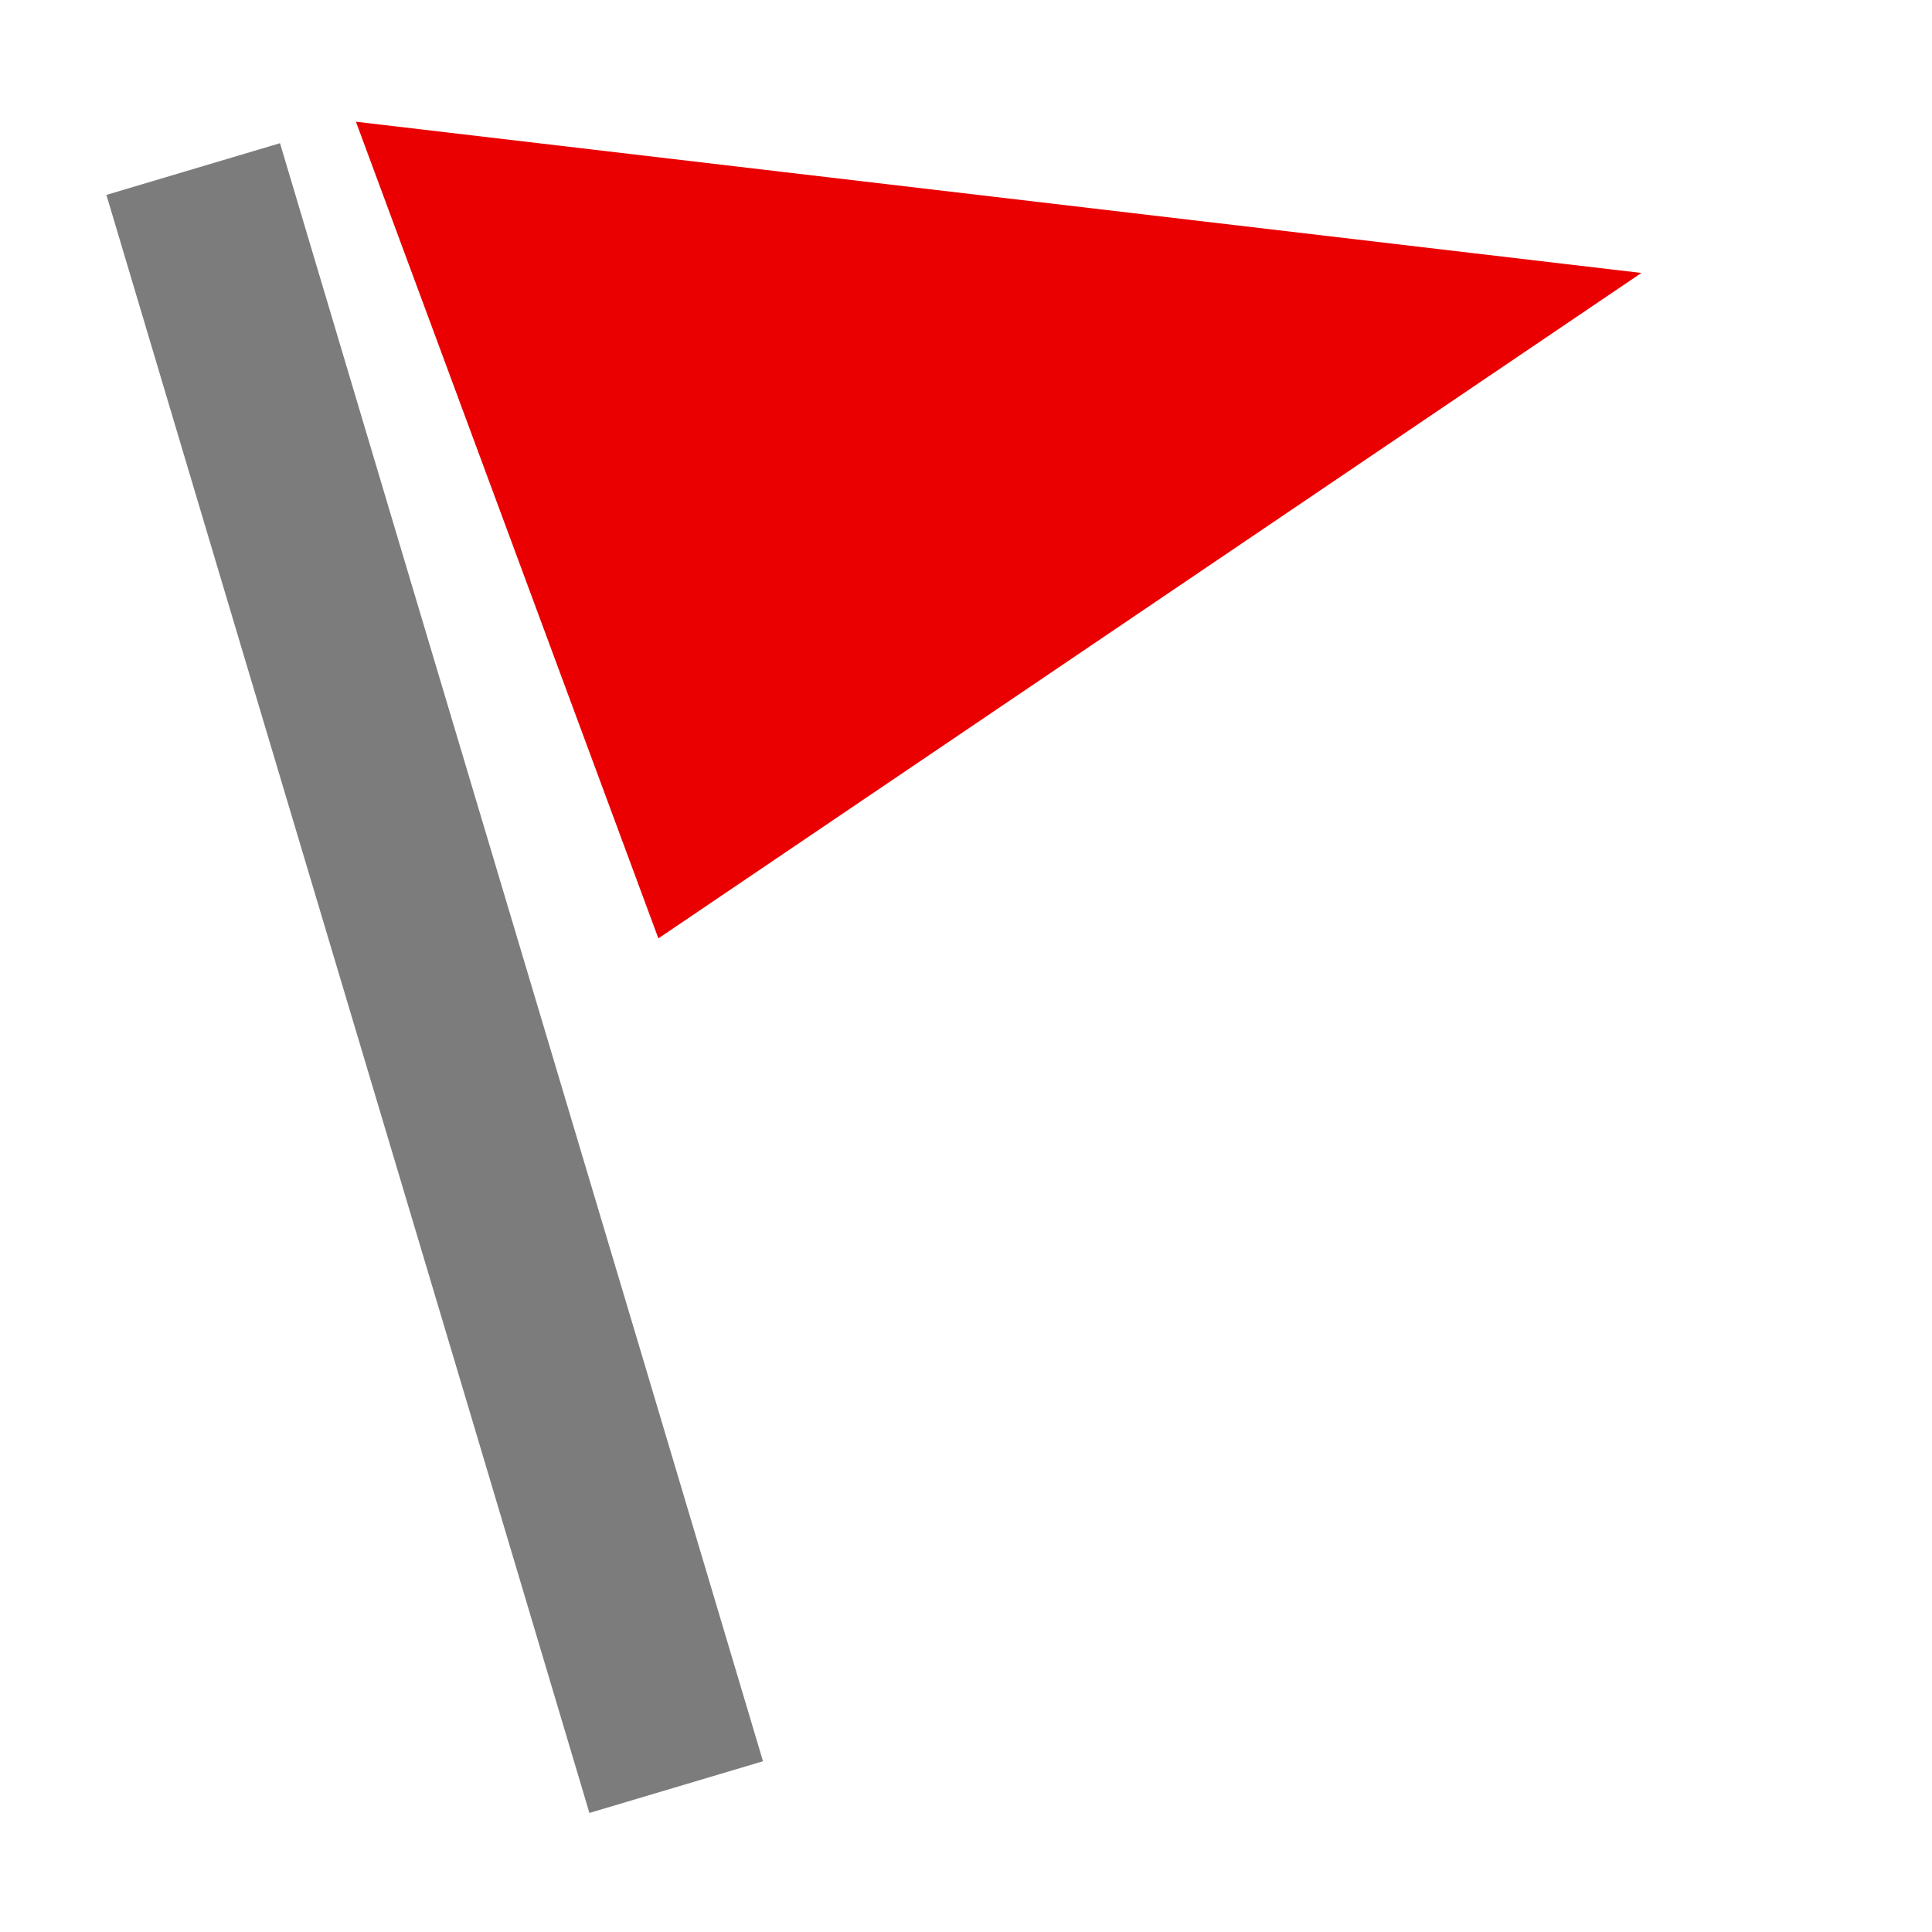
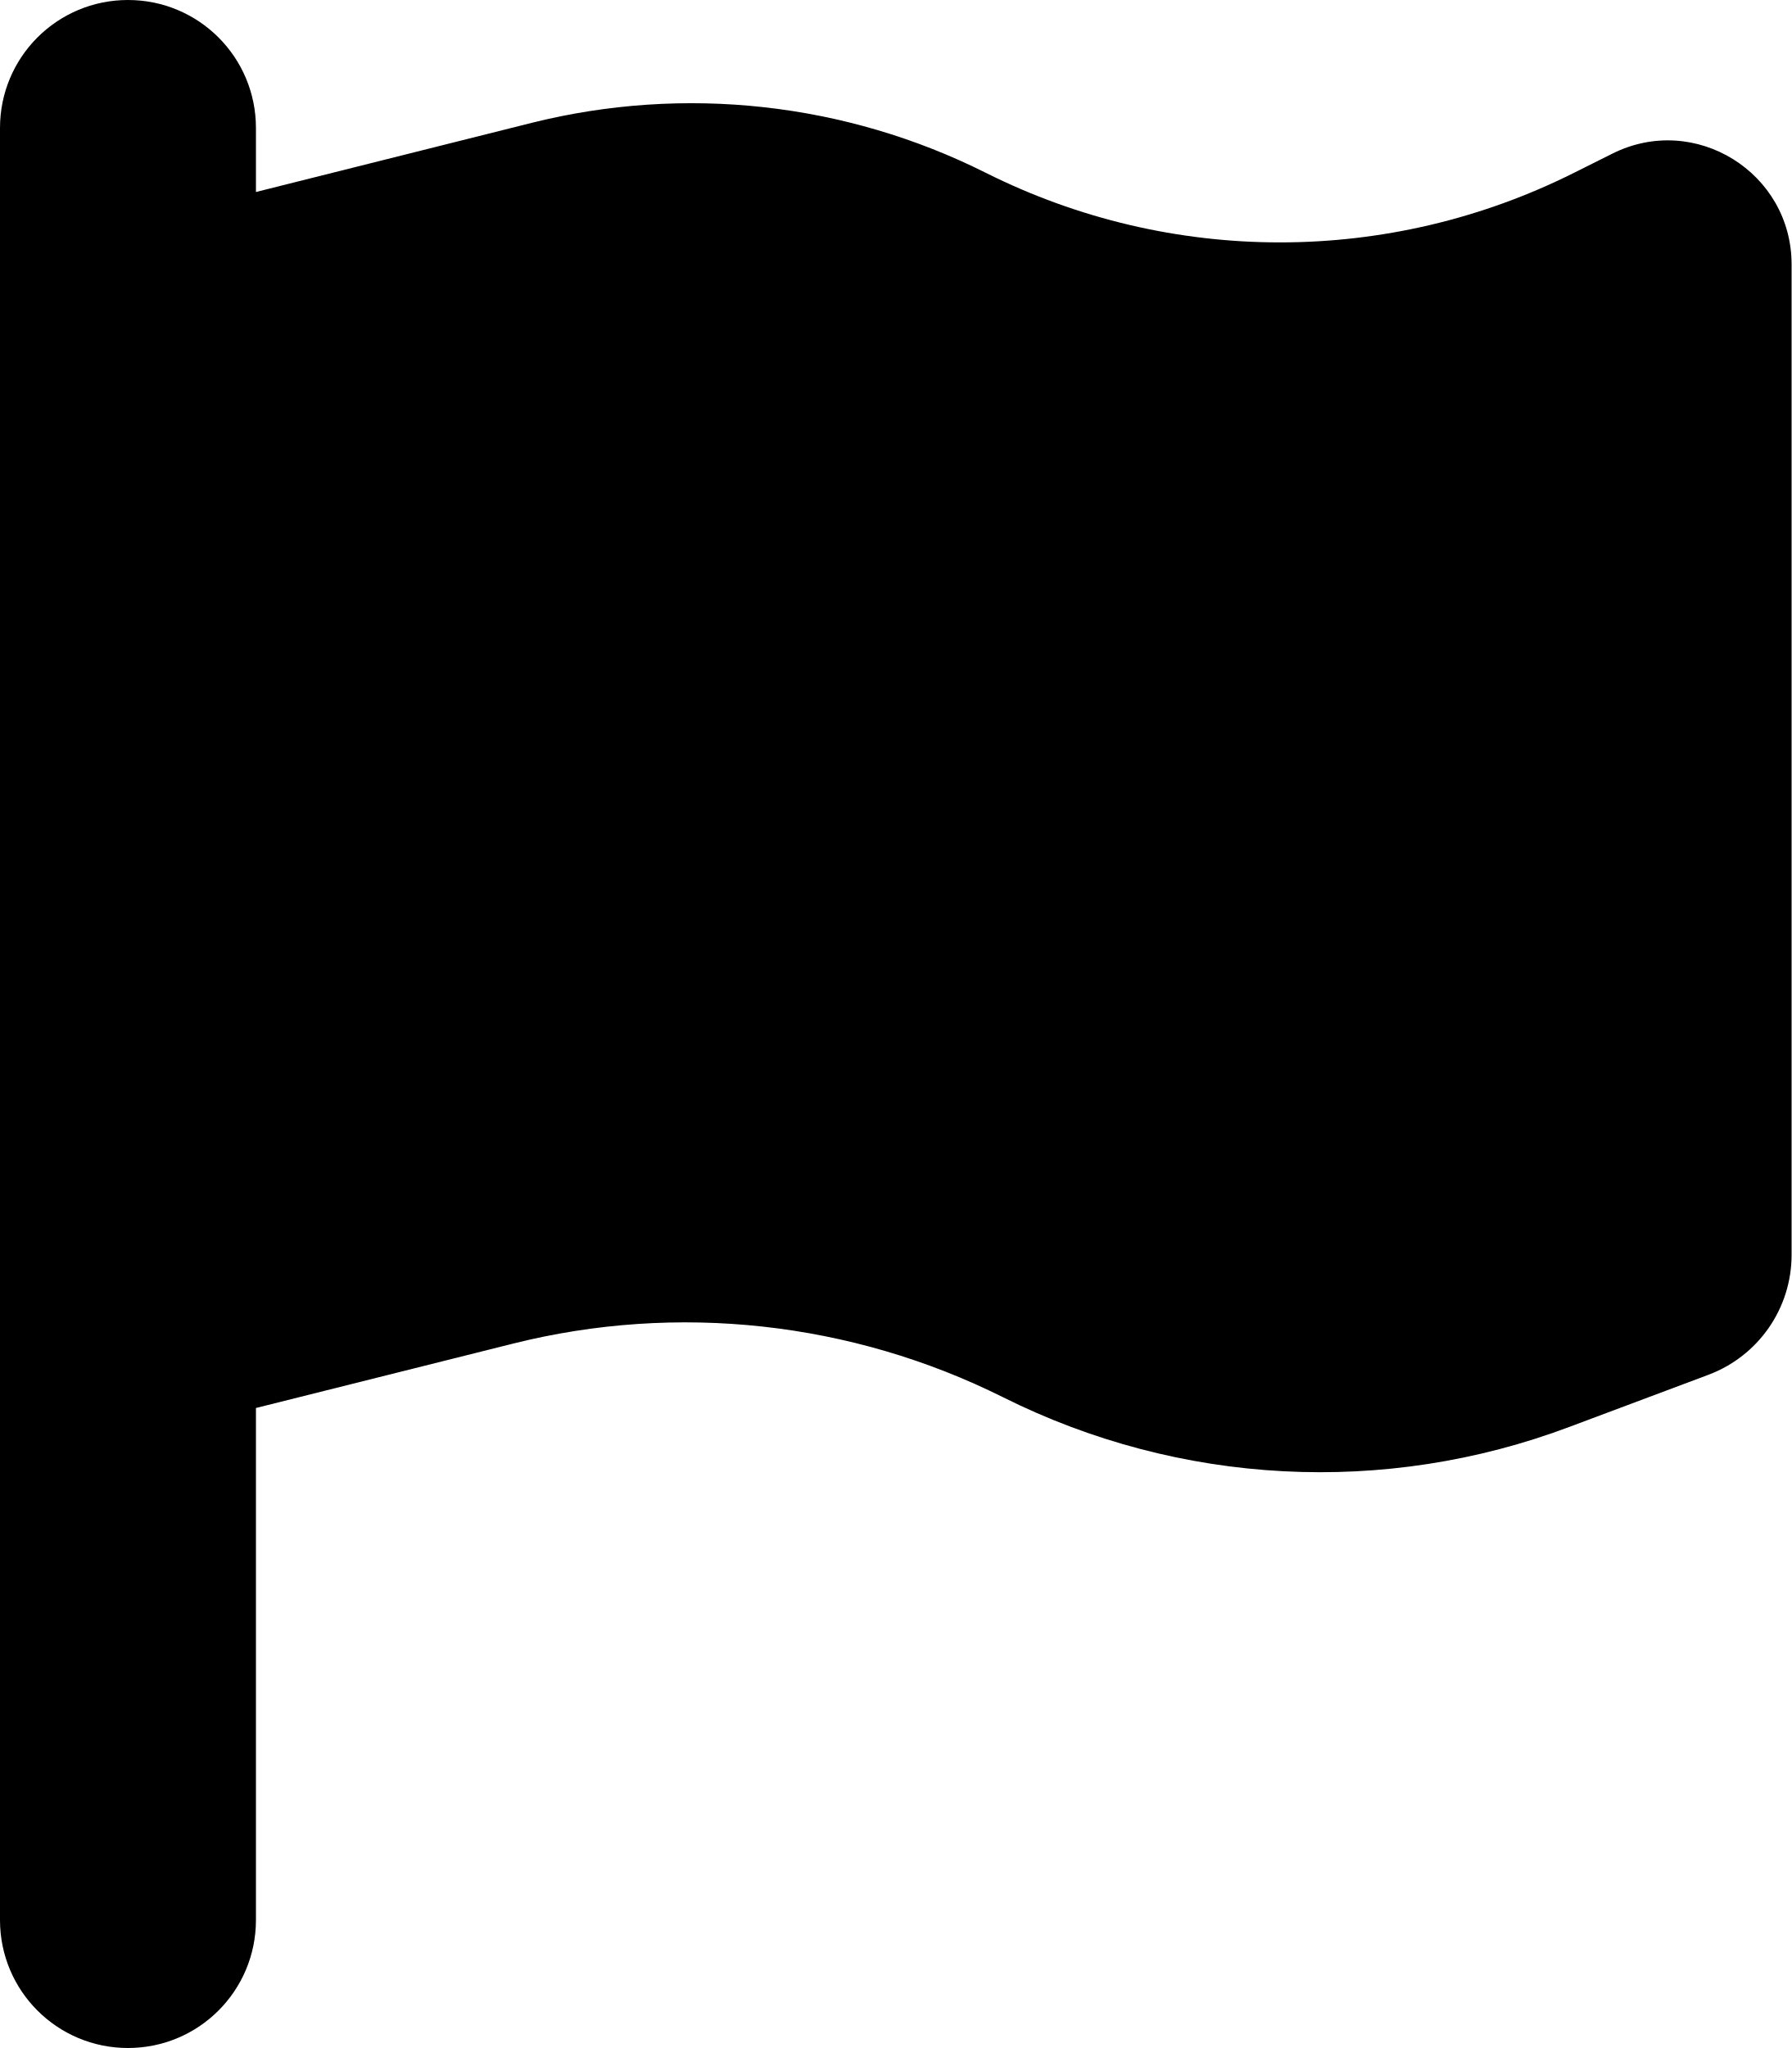
- <svg xmlns="http://www.w3.org/2000/svg" width="16" height="16" viewBox="0 0 16 16" preserveAspectRatio="xMinYMid meet" overflow="visible">
-   <path d="M1.6 1.4c1.4 4.7 2.6 8.7 4 13.4" fill="#7c7c7c" stroke="#7c7c7c" stroke-width="1.5" stroke-miterlimit="10" />
-   <path fill="#ea0000" stroke="#ea0000" stroke-miterlimit="10" d="M12.2 2.6L5.7 7l-2-5.4z" />
+ <svg xmlns="http://www.w3.org/2000/svg" viewBox="0 0 448 512" preserveAspectRatio="xMinYMid meet">
+   <path d="M64 32C64 14.3 49.7 0 32 0S0 14.3 0 32V64 368 480c0 17.7 14.3 32 32 32s32-14.3 32-32V352l64.3-16.1c41.1-10.3 84.6-5.5 122.5 13.4c44.2 22.1 95.5 24.8 141.7 7.4l34.7-13c12.5-4.7 20.8-16.6 20.8-30V66.1c0-23-24.2-38-44.8-27.7l-9.6 4.8c-46.3 23.2-100.8 23.2-147.1 0c-35.1-17.6-75.4-22-113.5-12.5L64 48V32z" />
</svg>
